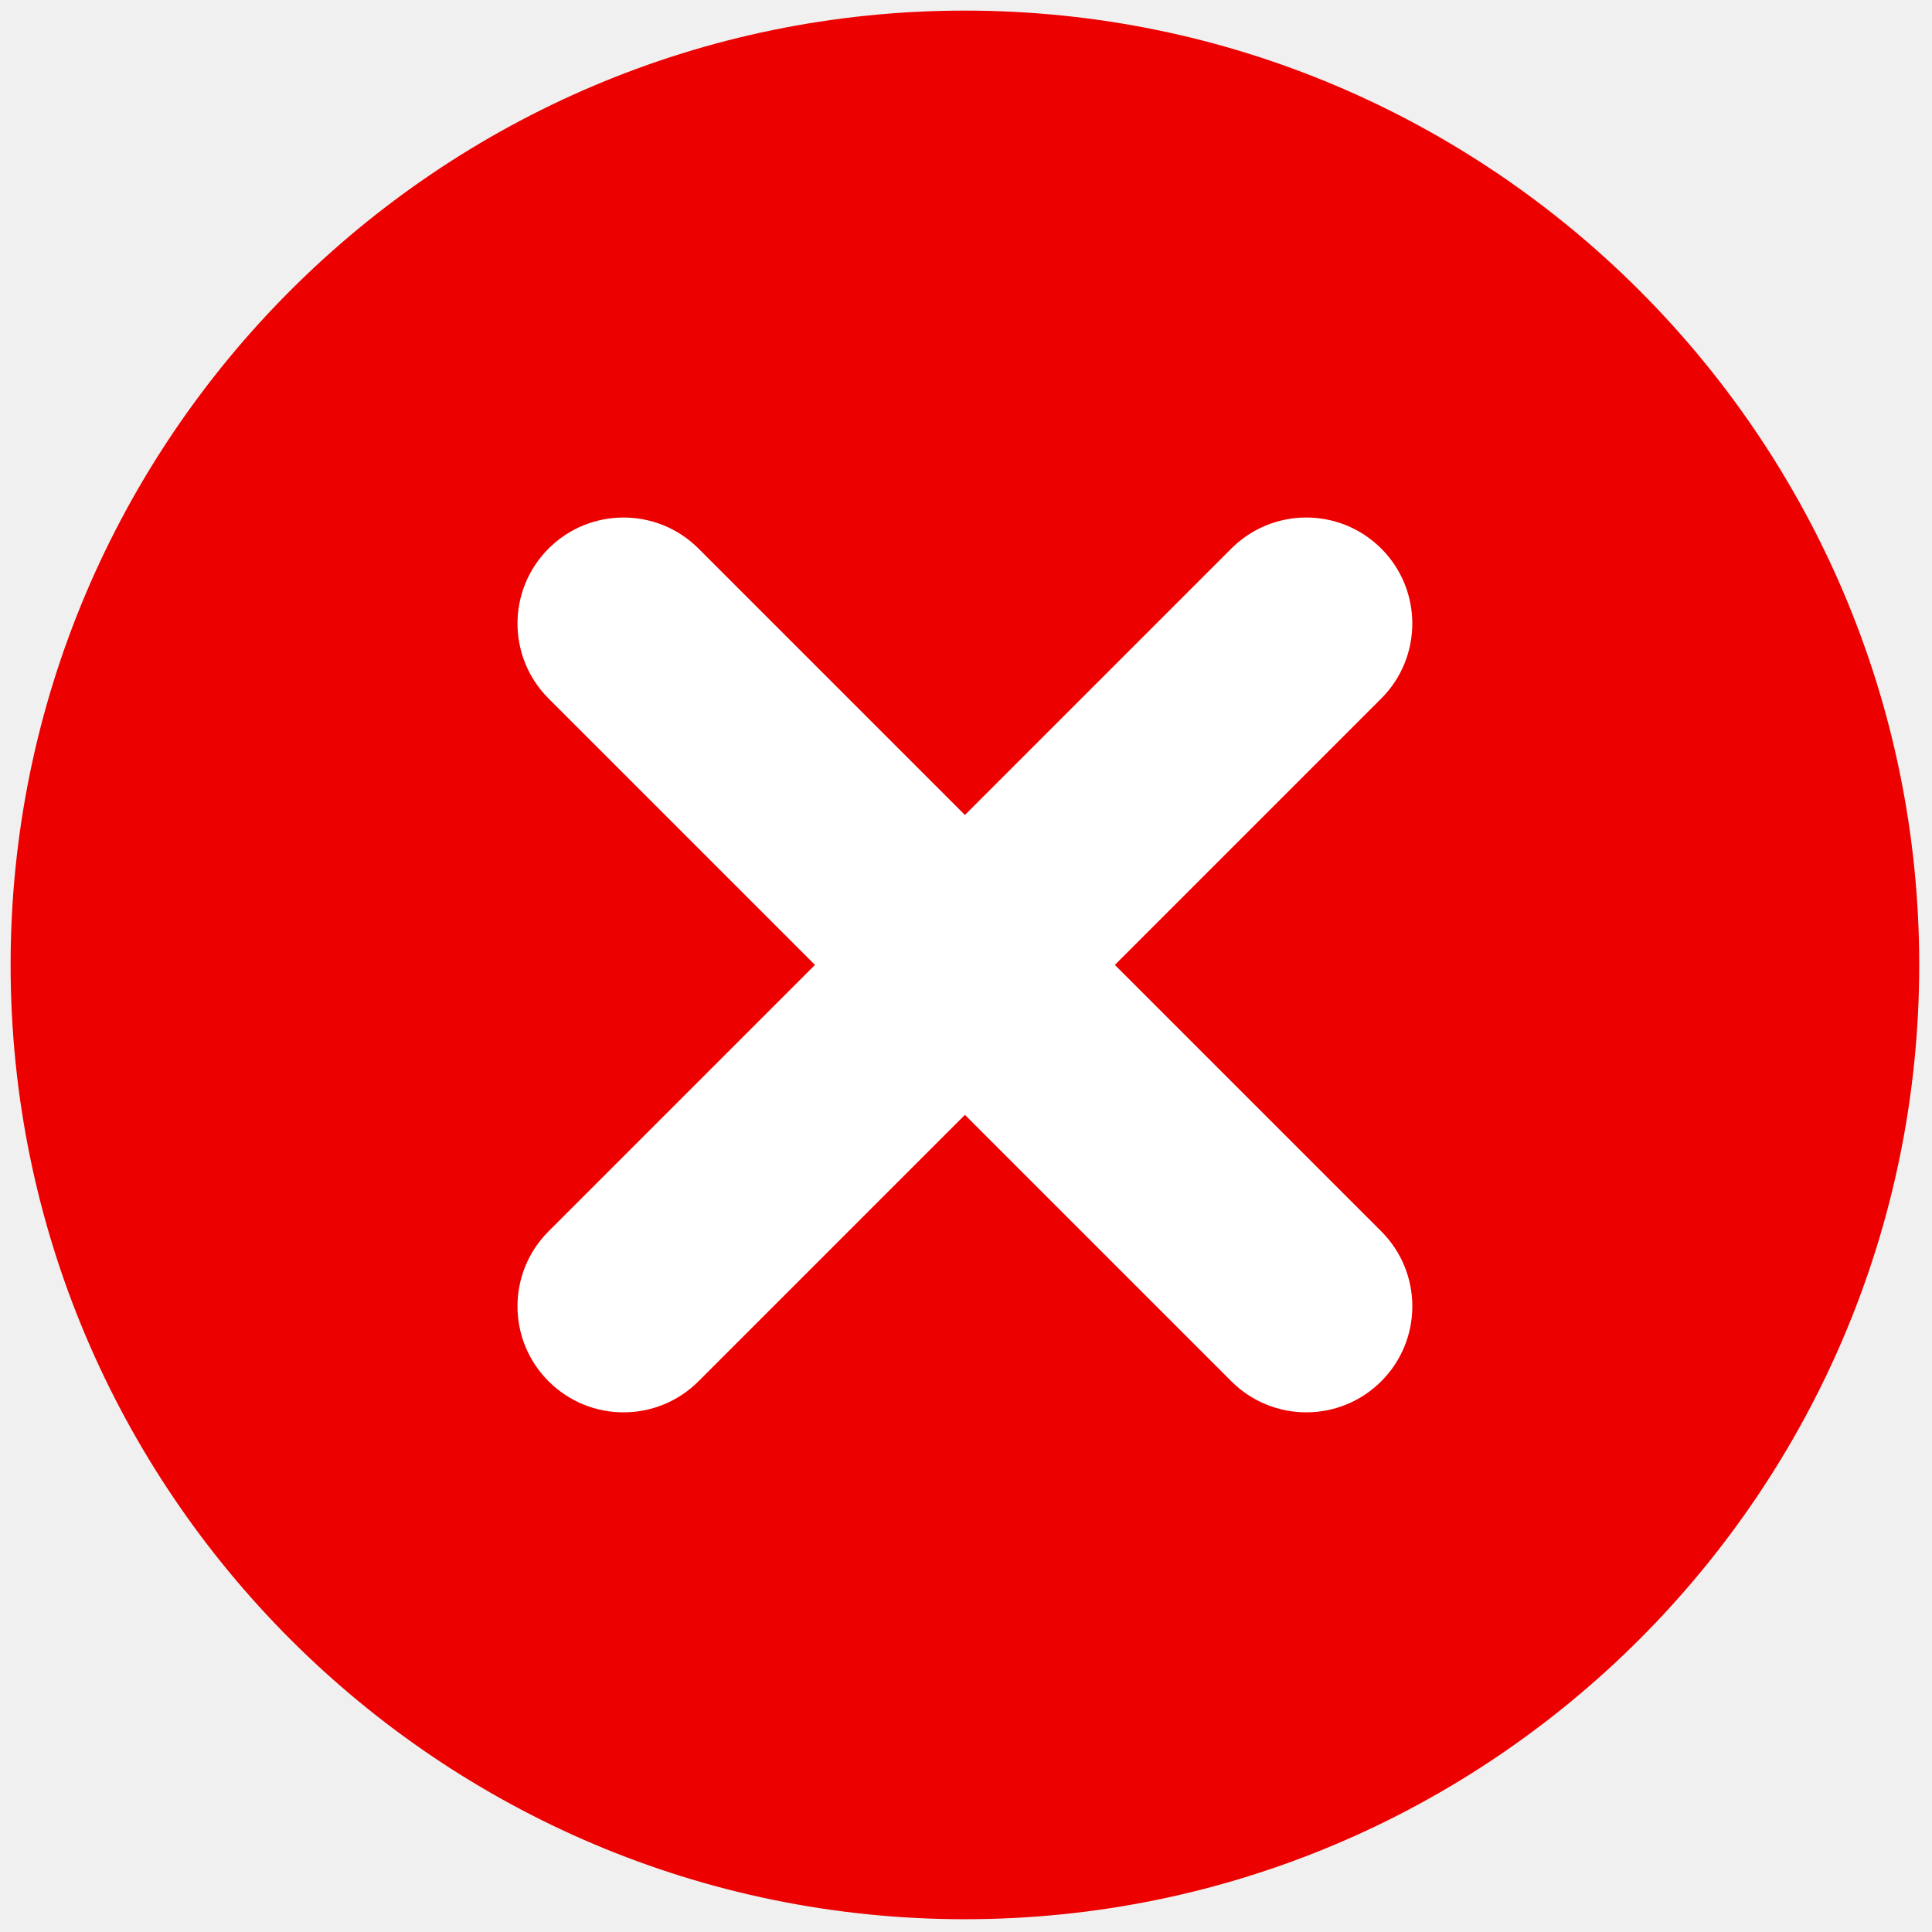
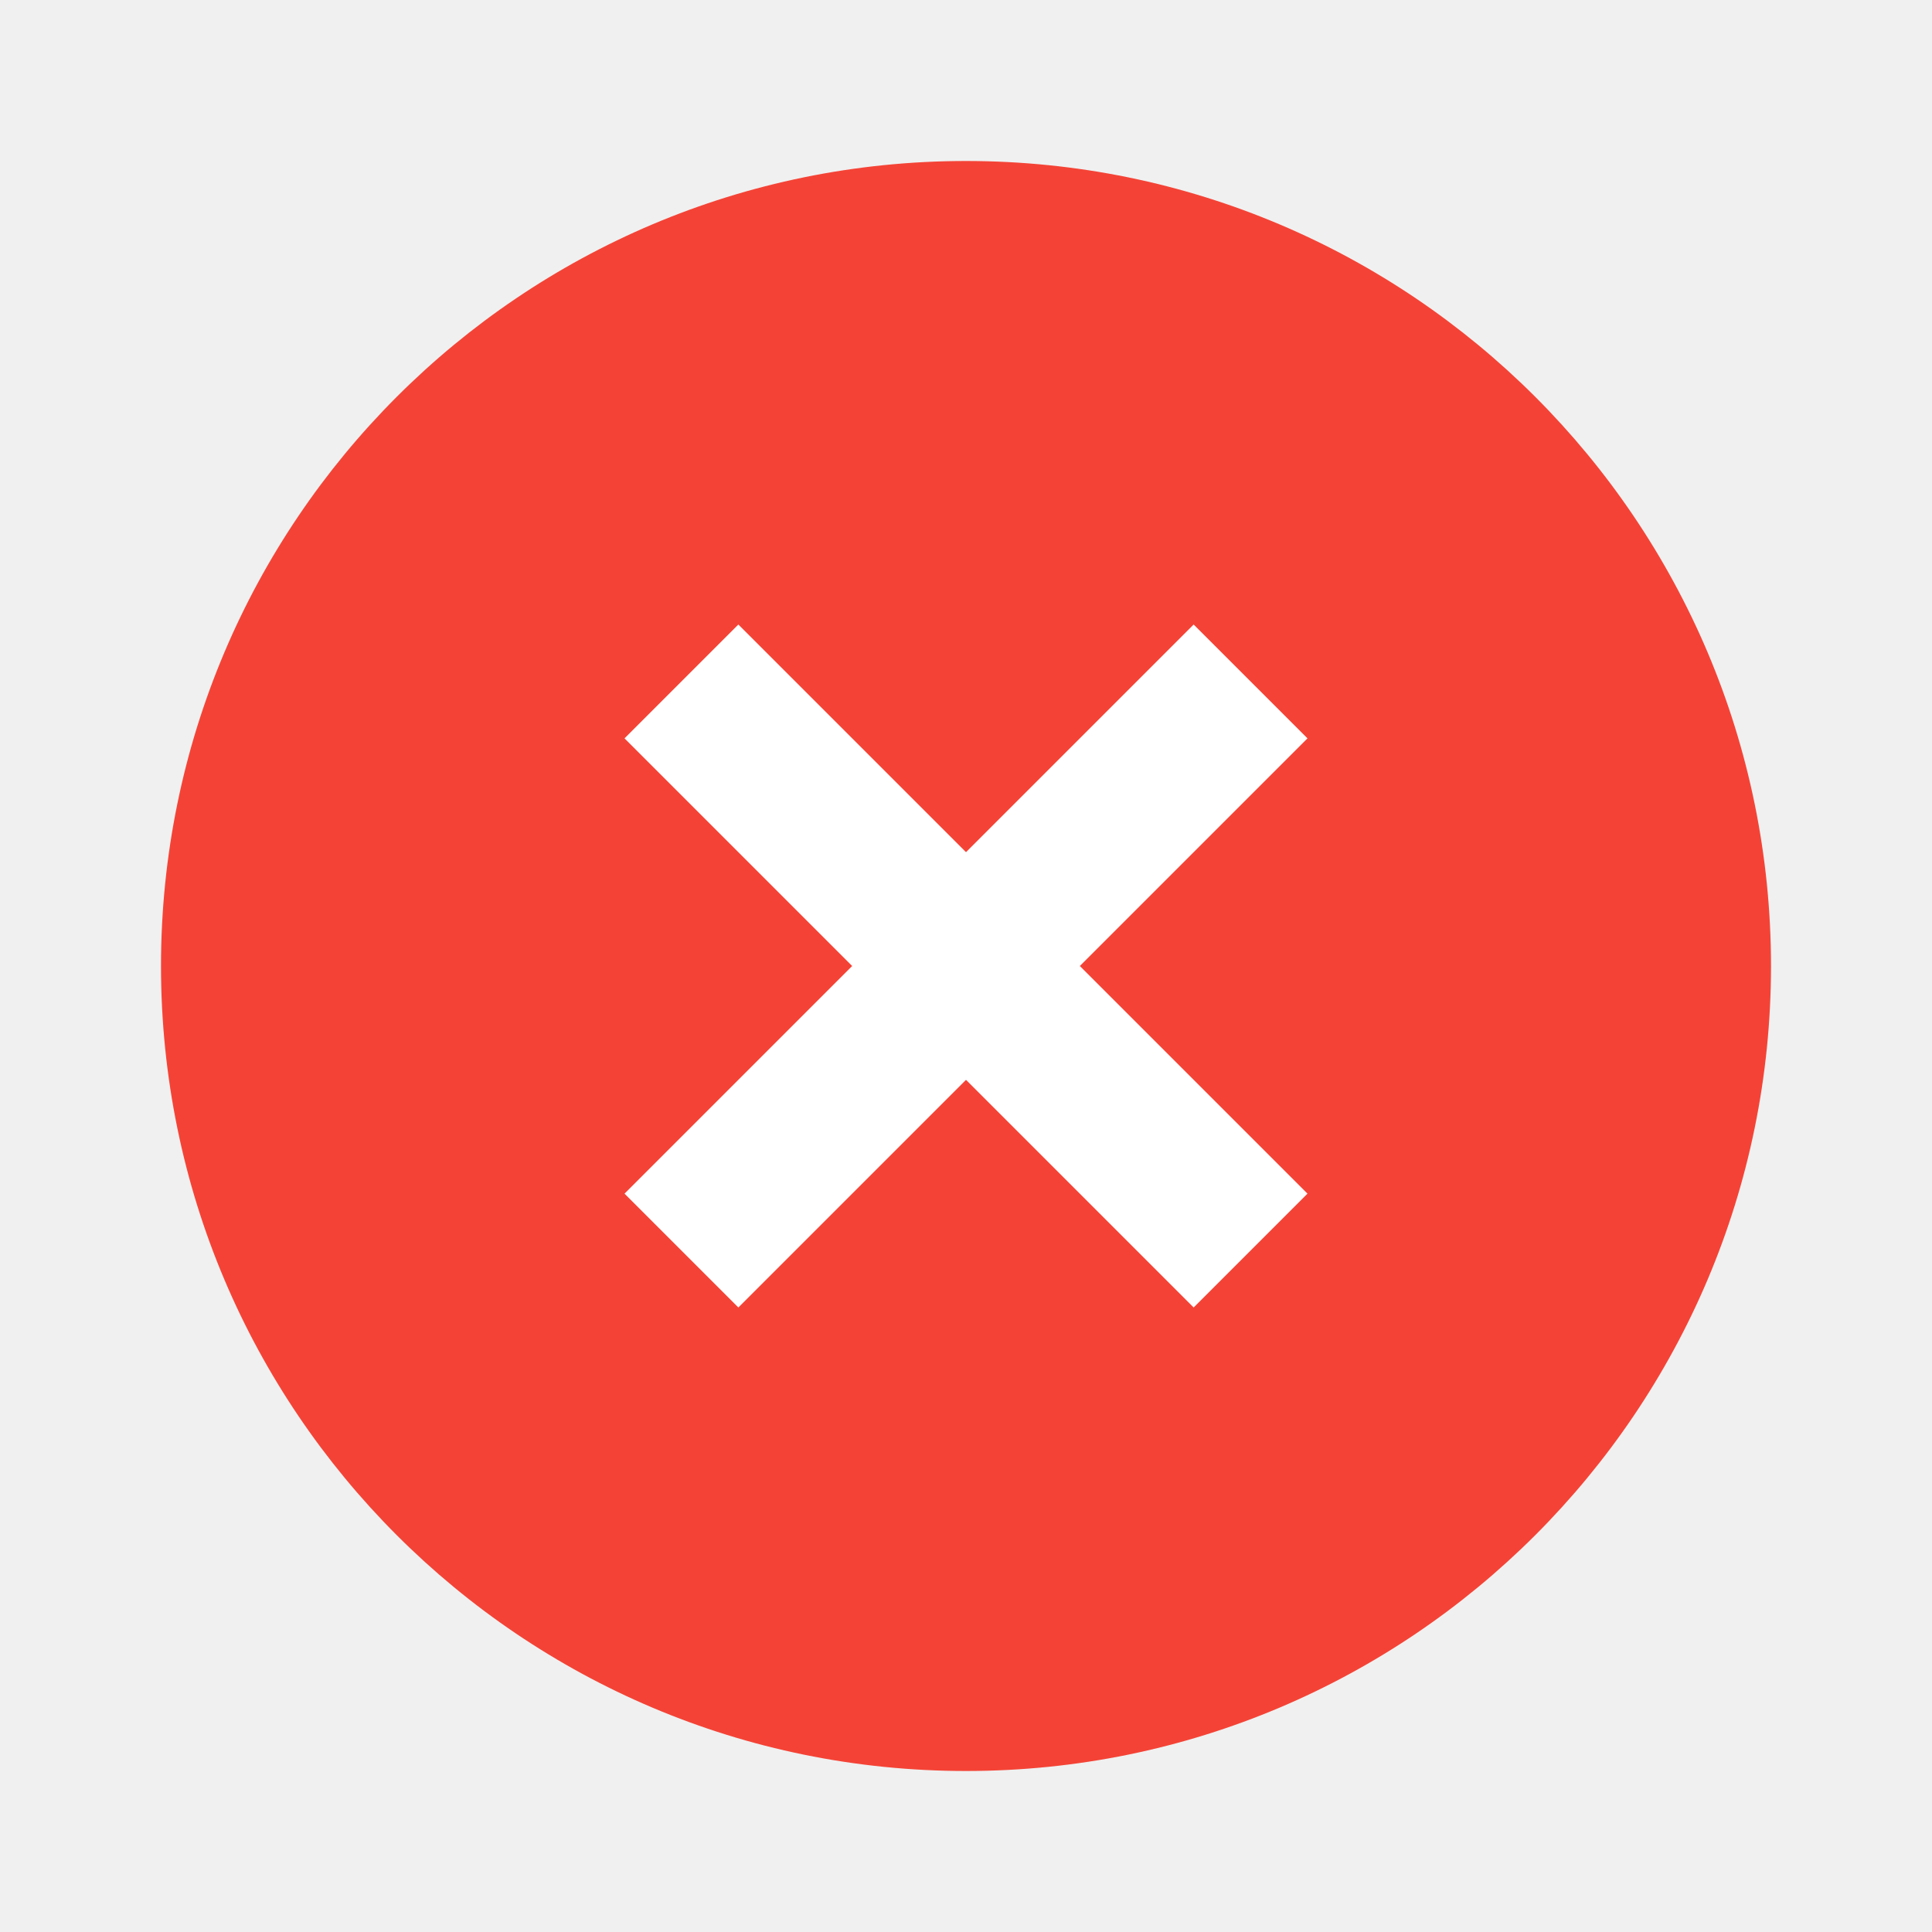
- <svg xmlns="http://www.w3.org/2000/svg" version="1.1" width="256" height="256" viewBox="0 0 256 256" xml:space="preserve">
-   <defs>
- </defs>
-   <g style="stroke: none; stroke-width: 0; stroke-dasharray: none; stroke-linecap: butt; stroke-linejoin: miter; stroke-miterlimit: 10; fill: none; fill-rule: nonzero; opacity: 1;" transform="translate(1.406593 1.406593) scale(2.81 2.81)">
-     <path d="M 45 90 C 20.187 90 0 69.813 0 45 C 0 20.187 20.187 0 45 0 c 24.813 0 45 20.187 45 45 C 90 69.813 69.813 90 45 90 z" style="stroke: none; stroke-width: 1; stroke-dasharray: none; stroke-linecap: butt; stroke-linejoin: miter; stroke-miterlimit: 10; fill: rgb(236,0,0); fill-rule: nonzero; opacity: 1;" transform=" matrix(1 0 0 1 0 0) " stroke-linecap="round" />
-     <path d="M 28.902 66.098 c -1.28 0 -2.559 -0.488 -3.536 -1.465 c -1.953 -1.952 -1.953 -5.118 0 -7.07 l 32.196 -32.196 c 1.951 -1.952 5.119 -1.952 7.07 0 c 1.953 1.953 1.953 5.119 0 7.071 L 32.438 64.633 C 31.461 65.609 30.182 66.098 28.902 66.098 z" style="stroke: none; stroke-width: 1; stroke-dasharray: none; stroke-linecap: butt; stroke-linejoin: miter; stroke-miterlimit: 10; fill: rgb(255,255,255); fill-rule: nonzero; opacity: 1;" transform=" matrix(1 0 0 1 0 0) " stroke-linecap="round" />
-     <path d="M 61.098 66.098 c -1.279 0 -2.56 -0.488 -3.535 -1.465 L 25.367 32.438 c -1.953 -1.953 -1.953 -5.119 0 -7.071 c 1.953 -1.952 5.118 -1.952 7.071 0 l 32.195 32.196 c 1.953 1.952 1.953 5.118 0 7.07 C 63.657 65.609 62.377 66.098 61.098 66.098 z" style="stroke: none; stroke-width: 1; stroke-dasharray: none; stroke-linecap: butt; stroke-linejoin: miter; stroke-miterlimit: 10; fill: rgb(255,255,255); fill-rule: nonzero; opacity: 1;" transform=" matrix(1 0 0 1 0 0) " stroke-linecap="round" />
-   </g>
+ <svg xmlns="http://www.w3.org/2000/svg" viewBox="0 0 48 48" width="48px" height="48px">
+   <path fill="#f44336" d="M44,24c0,11.045-8.955,20-20,20S4,35.045,4,24S12.955,4,24,4S44,12.955,44,24z" />
+   <path fill="#fff" d="M29.656,15.516l2.828,2.828l-14.14,14.14l-2.828-2.828L29.656,15.516z" />
+   <path fill="#fff" d="M32.484,29.656l-2.828,2.828l-14.14-14.14l2.828-2.828L32.484,29.656z" />
</svg>
